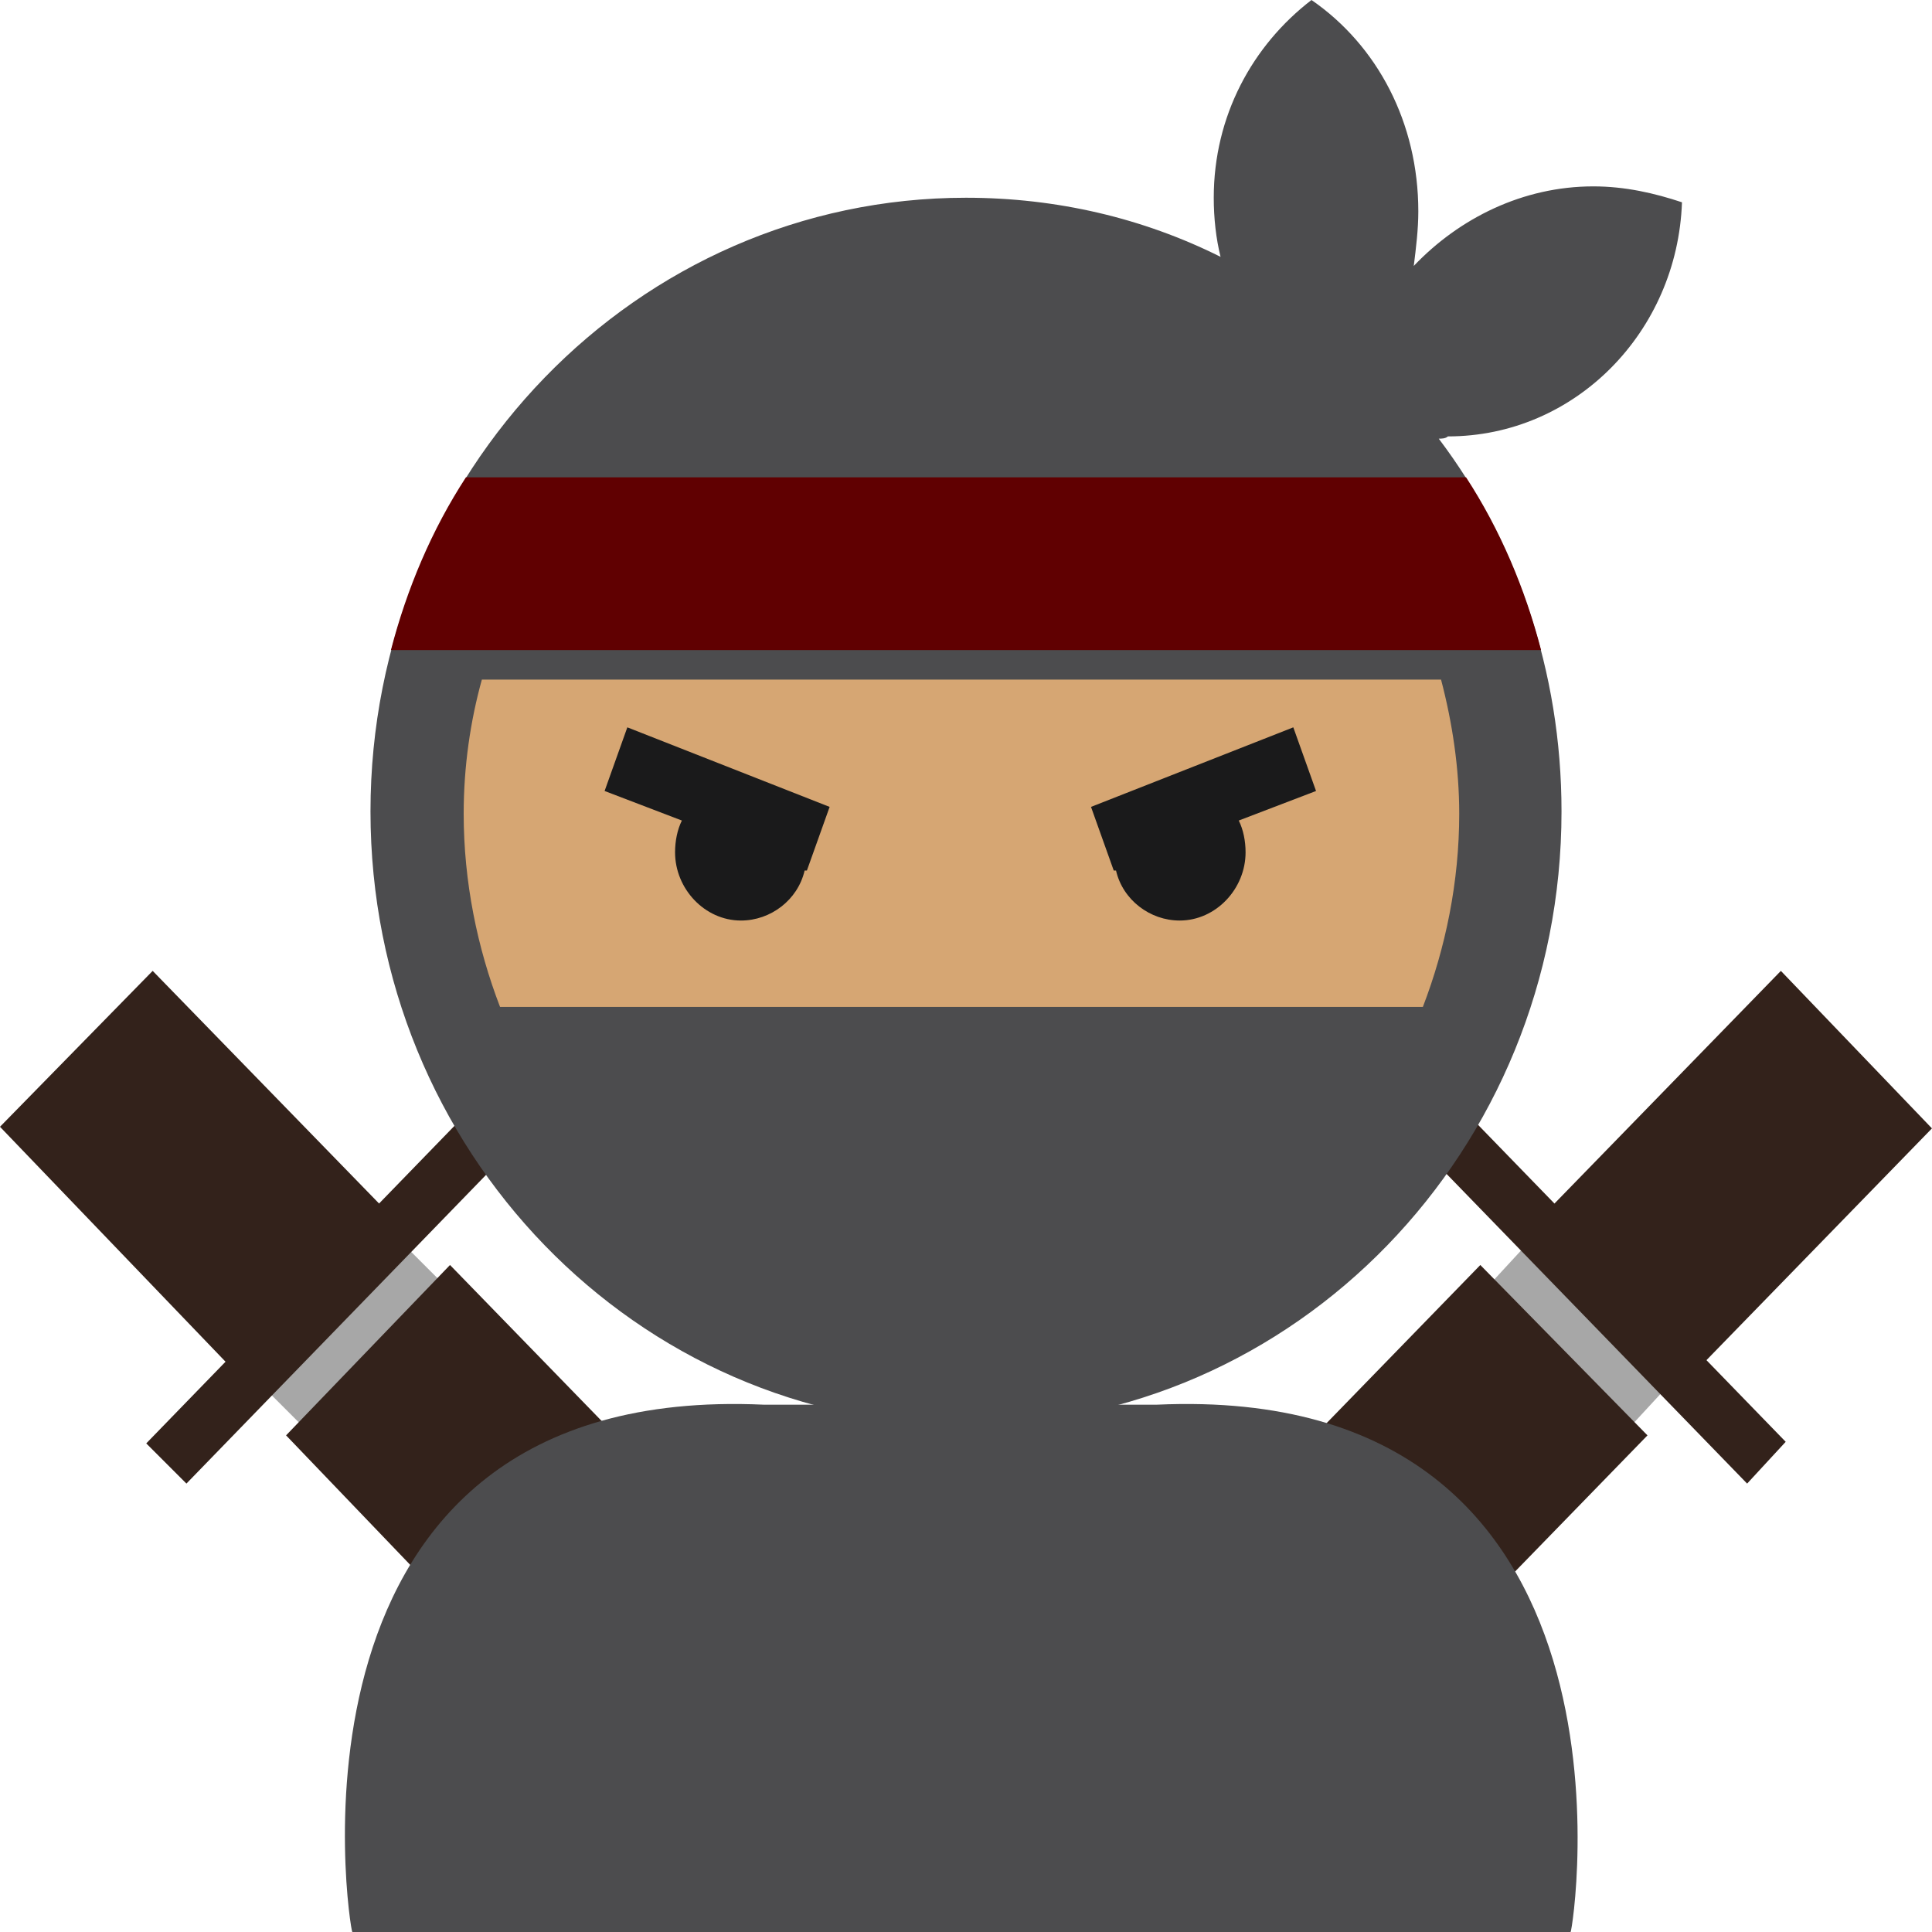
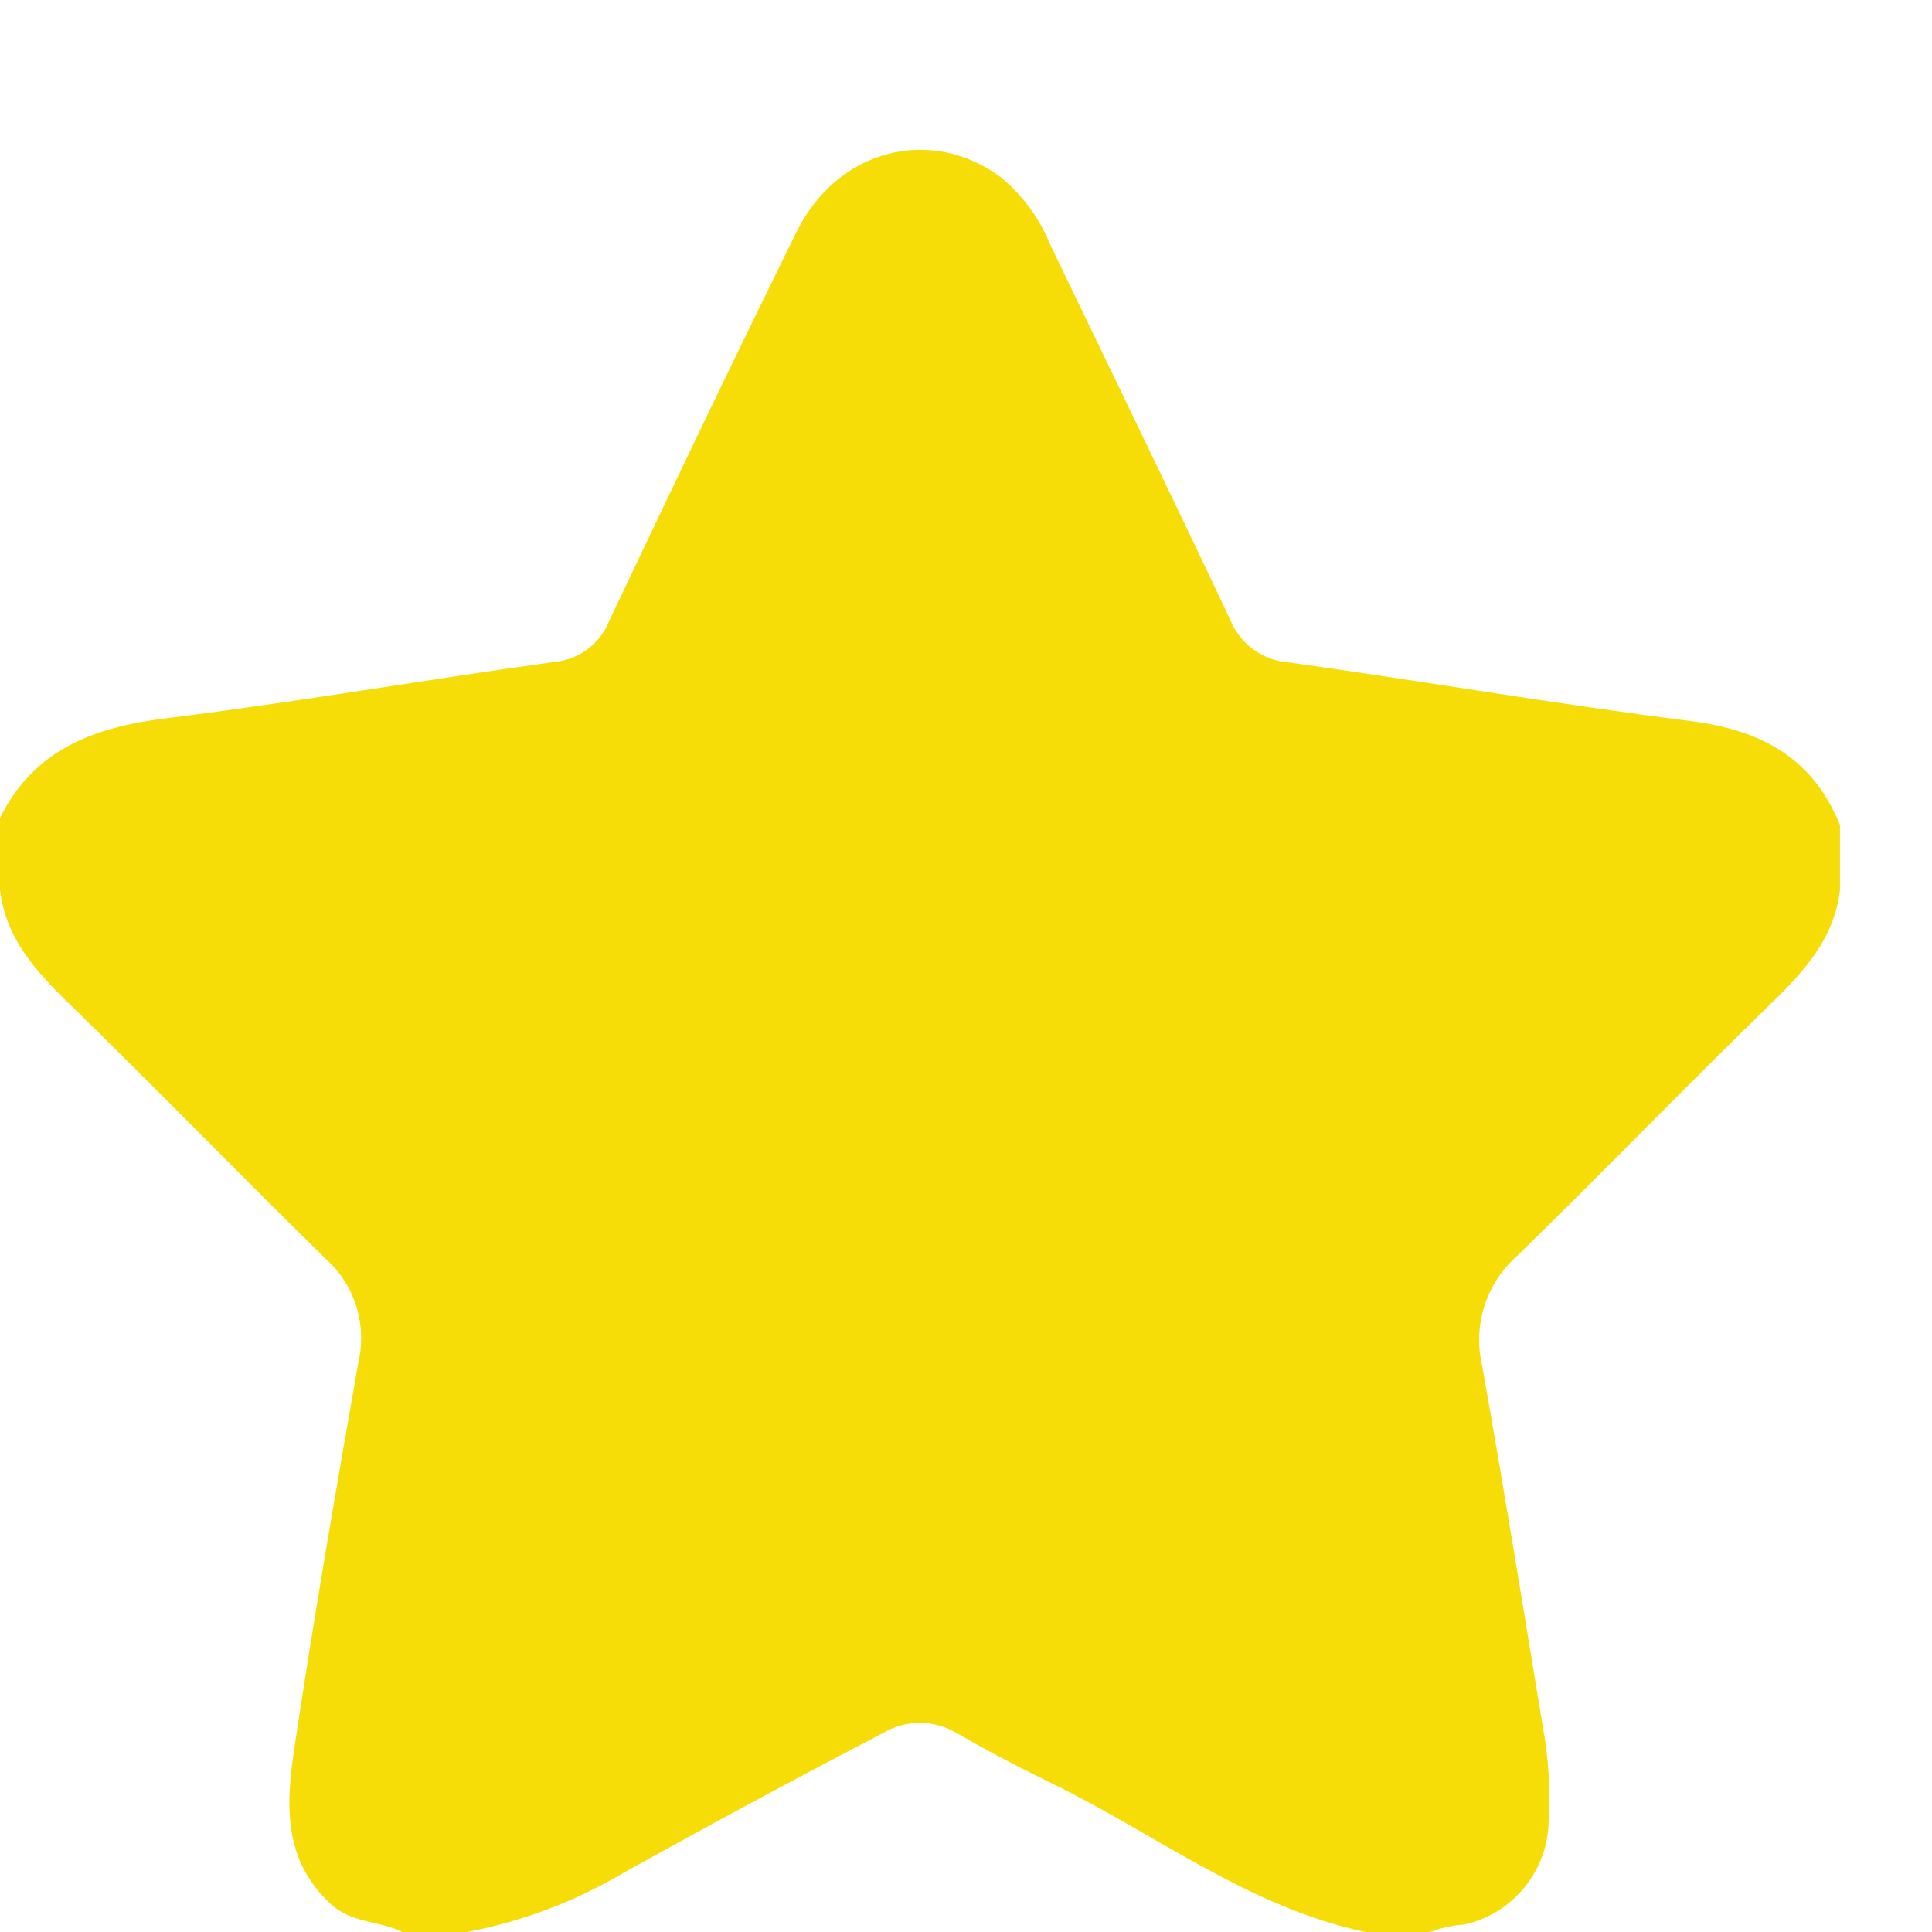
- <svg xmlns="http://www.w3.org/2000/svg" version="1.1" baseProfile="tiny" id="Capa_1" x="0px" y="0px" viewBox="0 0 85 85" xml:space="preserve">
-   <g>
-     <g transform="rotate(45 -16.477 274.33)">
-       <polygon fill="#A7A7A7" points="-112.6,59.9 -103.8,60 -103.7,62.5 -112.5,62.4   " />
-       <polygon fill="#33221B" points="-113.2,43.5 -103.6,43.7 -103.4,58.3 -113,58.2   " />
-       <polygon fill="#33221B" points="-113.4,62 -102.9,62.1 -102.7,76.4 -113.2,76.2   " />
-       <polygon fill="#33221B" points="-118.5,57.7 -98.4,58 -98.3,60.5 -118.4,60.2   " />
-     </g>
-     <g transform="scale(-1 1) rotate(45 -128.024 5.03)">
-       <polygon fill="#A7A7A7" points="-14.9,-37.8 -6.1,-37.6 -6.1,-35.1 -14.9,-35.3   " />
-       <polygon fill="#33221B" points="-15.6,-54.1 -6,-54 -5.7,-39.3 -15.4,-39.4   " />
-       <polygon fill="#33221B" points="-15.7,-35.7 -5.3,-35.5 -5,-21.3 -15.5,-21.5   " />
-       <polygon fill="#33221B" points="-20.8,-39.9 -0.7,-39.6 -0.7,-37.1 -20.8,-37.4   " />
-     </g>
-     <path fill="#4C4C4E" d="M63.3,19.3c3.4,4.5,5.4,10.2,5.4,16.4c0,14.9-11.7,27-26.2,27s-26.2-12.1-26.2-27s11.7-27,26.2-27   c4,0,7.8,0.9,11.2,2.6c-0.2-0.8-0.3-1.7-0.3-2.6c0-3.6,1.7-6.7,4.3-8.7c2.9,2,4.7,5.4,4.7,9.3c0,0.8-0.1,1.6-0.2,2.4   c2-2.1,4.8-3.5,7.9-3.5c1.4,0,2.7,0.3,3.9,0.7c-0.2,5.7-4.7,10.3-10.3,10.3C63.6,19.3,63.4,19.3,63.3,19.3z" />
-     <path fill="#D6A673" d="M22,44.3c-1-2.6-1.6-5.5-1.6-8.5c0-2.1,0.3-4.1,0.8-5.9h42.2c0.5,1.9,0.8,3.9,0.8,5.9c0,3-0.6,5.9-1.6,8.5   C62.5,44.3,22,44.3,22,44.3z" />
-     <path fill="#1A1A1B" d="M30,36.1c-0.2,0.4-0.3,0.9-0.3,1.4c0,1.6,1.3,3,2.9,3c1.3,0,2.5-0.9,2.8-2.2l0.1,0l1-2.8L27.6,32l-1,2.8   L30,36.1z" />
-     <path fill="#1A1A1B" d="M54.5,36.1c0.2,0.4,0.3,0.9,0.3,1.4c0,1.6-1.3,3-2.9,3c-1.3,0-2.5-0.9-2.8-2.2l-0.1,0l-1-2.8l8.9-3.5l1,2.8   L54.5,36.1z" />
-     <path fill="#600001" d="M17.2,28.6c0.7-2.7,1.8-5.3,3.3-7.6h44c1.5,2.3,2.6,4.9,3.3,7.6H17.2z" />
-     <path fill="#4C4C4E" d="M33.6,61.8C11.5,60.8,15.4,85,15.5,85c12.6,0,45.7,0,53.6,0c0.1,0,3.9-24.2-18.2-23.2   C35.9,61.8,33.6,61.8,33.6,61.8z" />
-   </g>
+ <svg xmlns="http://www.w3.org/2000/svg" id="Layer_1" data-name="Layer 1" viewBox="0 0 105 105">
+   <path d="M91.865,39.186c-7.288-.919-14.534-2.171-21.812-3.184a3.735,3.735,0,0,1-3.211-2.36c-3.215-6.823-6.524-13.603-9.79-20.402a9.184,9.184,0,0,0-2.625-3.579c-3.802-2.859-8.909-1.576-11.135,2.939-3.451,6.998-6.819,14.038-10.16,21.09a3.577,3.577,0,0,1-3.046,2.29c-7.021.971-14.01,2.185-21.042,3.055C5.124,39.521,1.856,40.707,0,44.453V48.359c.306,2.607,1.902,4.382,3.702,6.134,4.704,4.579,9.275,9.296,13.966,13.89A5.787,5.787,0,0,1,19.486,73.993c-1.23,6.976-2.433,13.958-3.481,20.964-.454,3.032-.666,6.09,1.971,8.522,1.155,1.065,2.65.9,3.899,1.522h3.516a26.46,26.46,0,0,0,8.477-3.205q6.987-3.892,14.088-7.59a3.907,3.907,0,0,1,4.07-0c1.688.98,3.427,1.883,5.175,2.735,5.641,2.751,10.703,6.736,17.018,8.06h3.516a6.029,6.029,0,0,1,1.831-.404,5.855,5.855,0,0,0,4.573-5.147,21.729,21.729,0,0,0-.167-4.864c-1.126-6.803-2.219-13.613-3.428-20.4a6.09,6.09,0,0,1,1.932-5.952C87.136,63.693,91.658,59.01,96.32,54.471c1.792-1.744,3.382-3.513,3.68-6.111V44.844C98.528,41.172,95.69,39.669,91.865,39.186Z" fill="#f6dd08" />
</svg>
